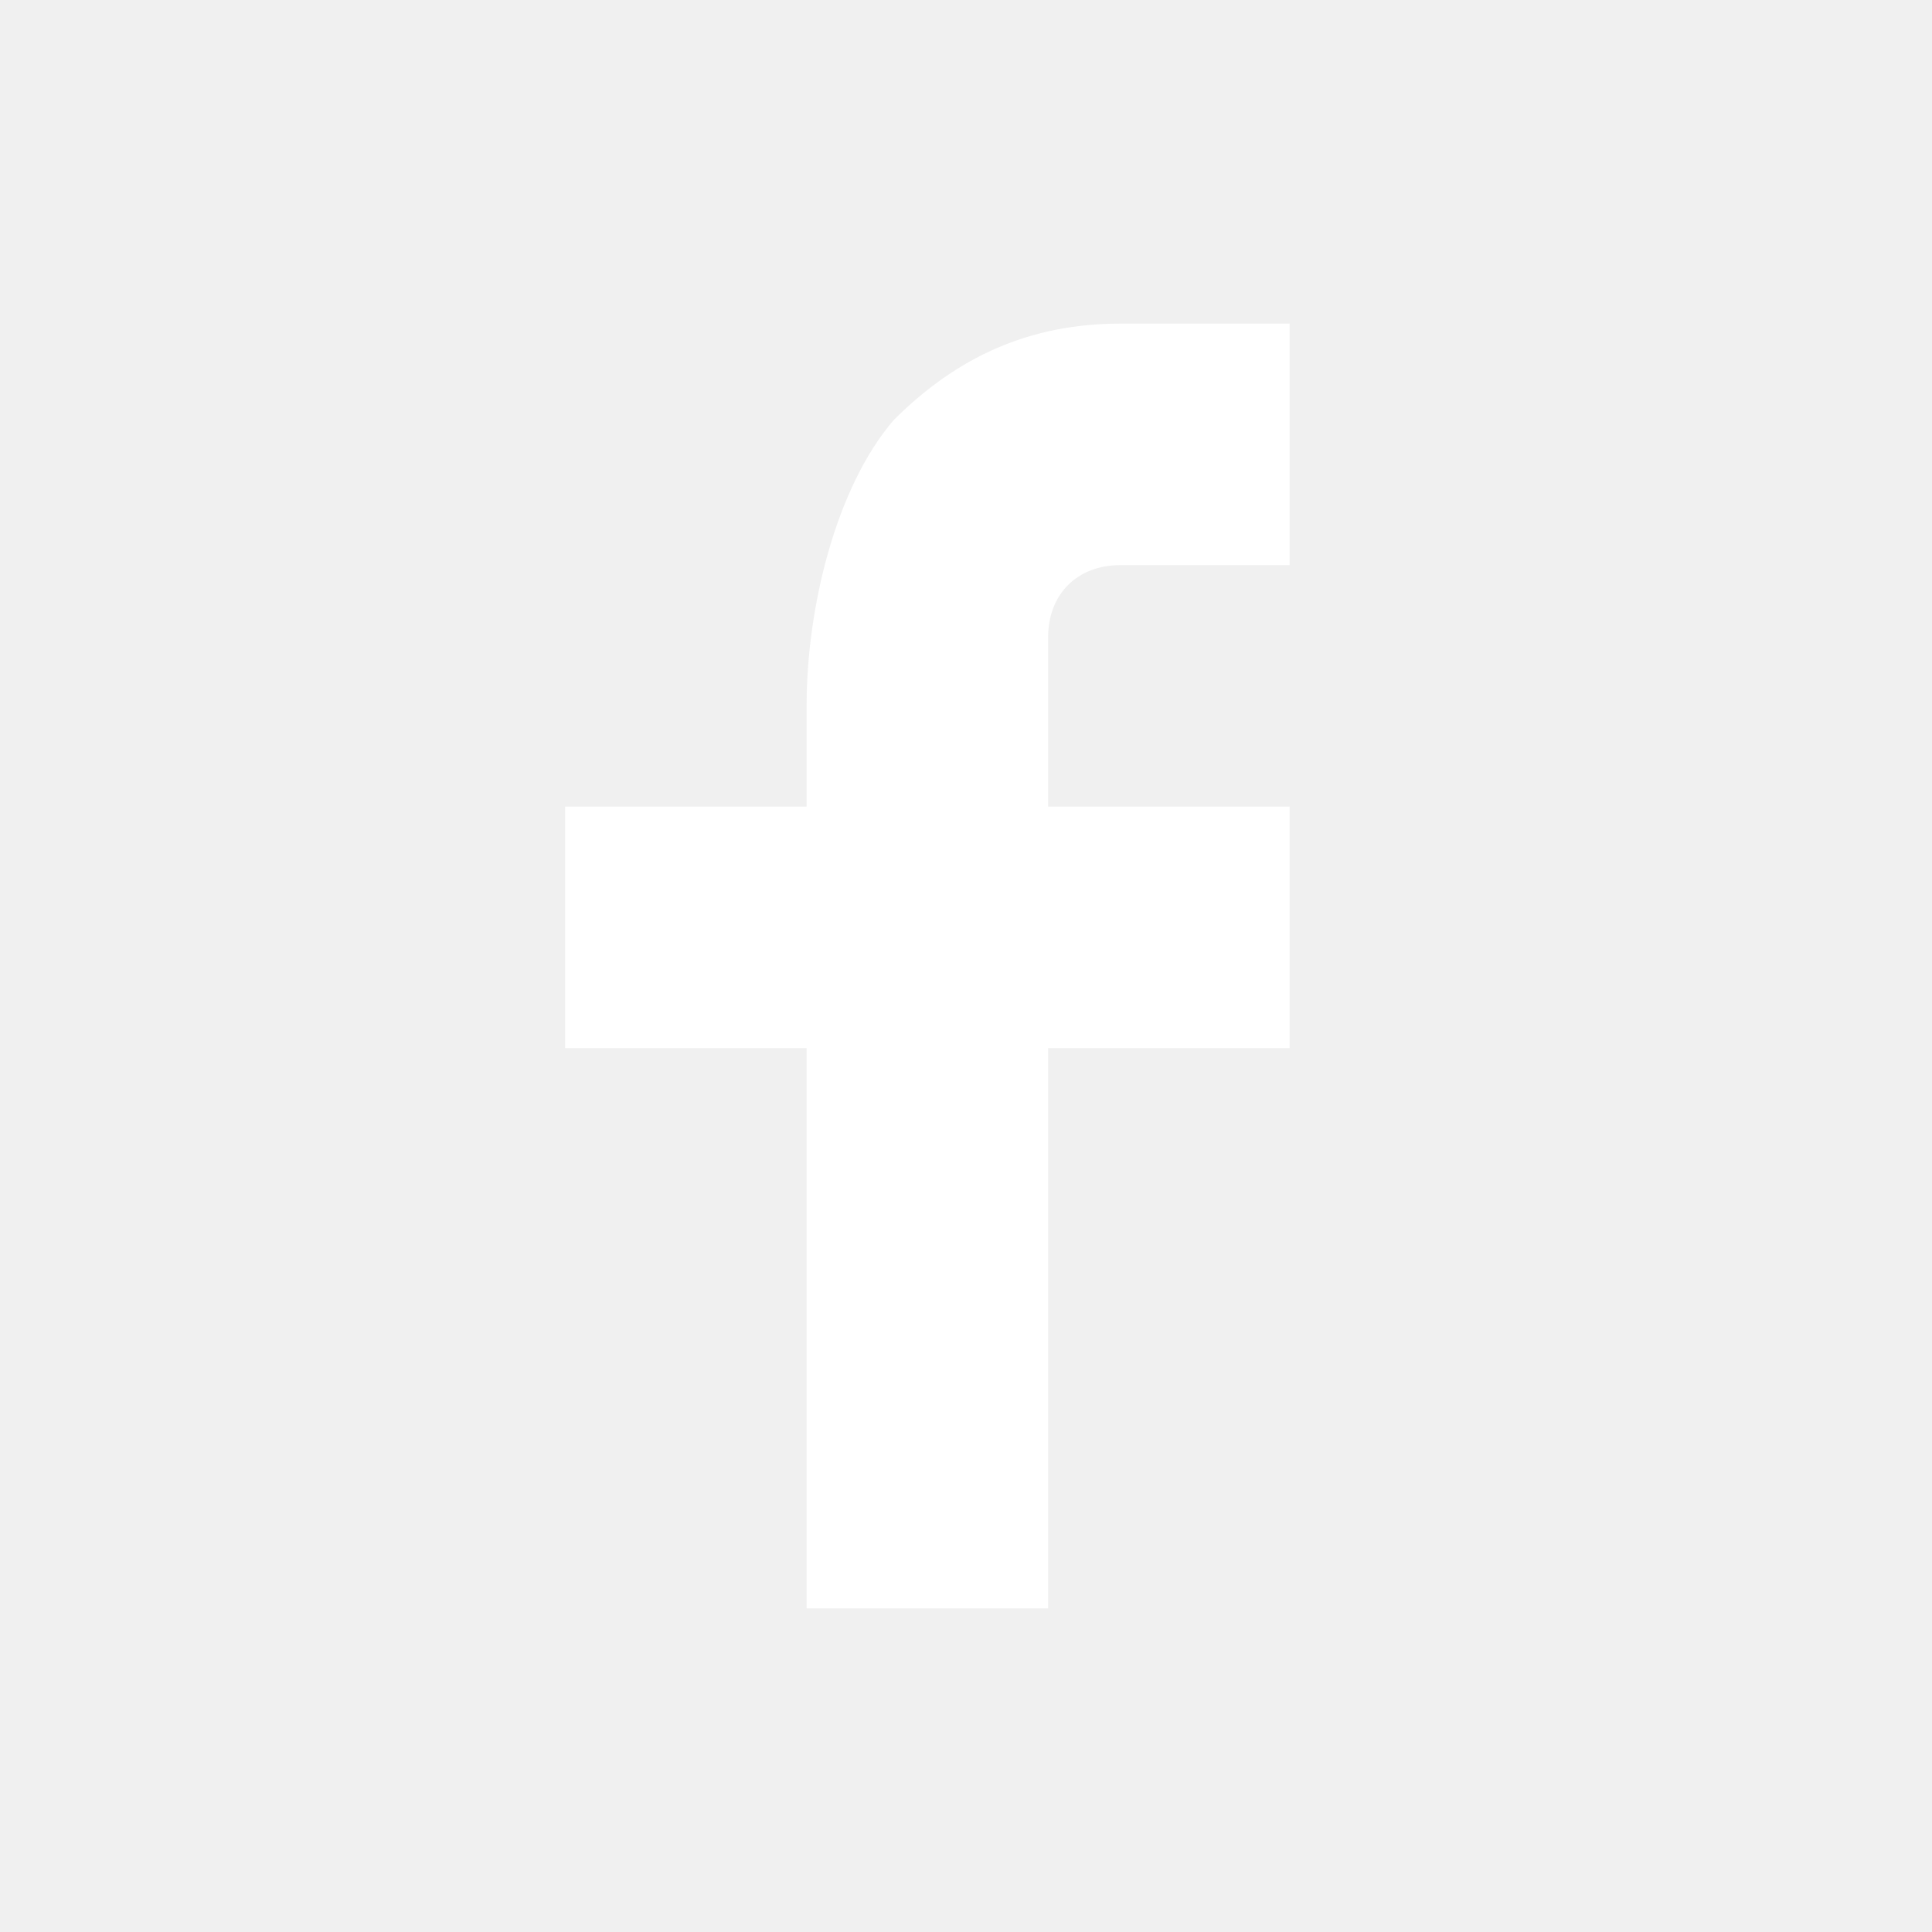
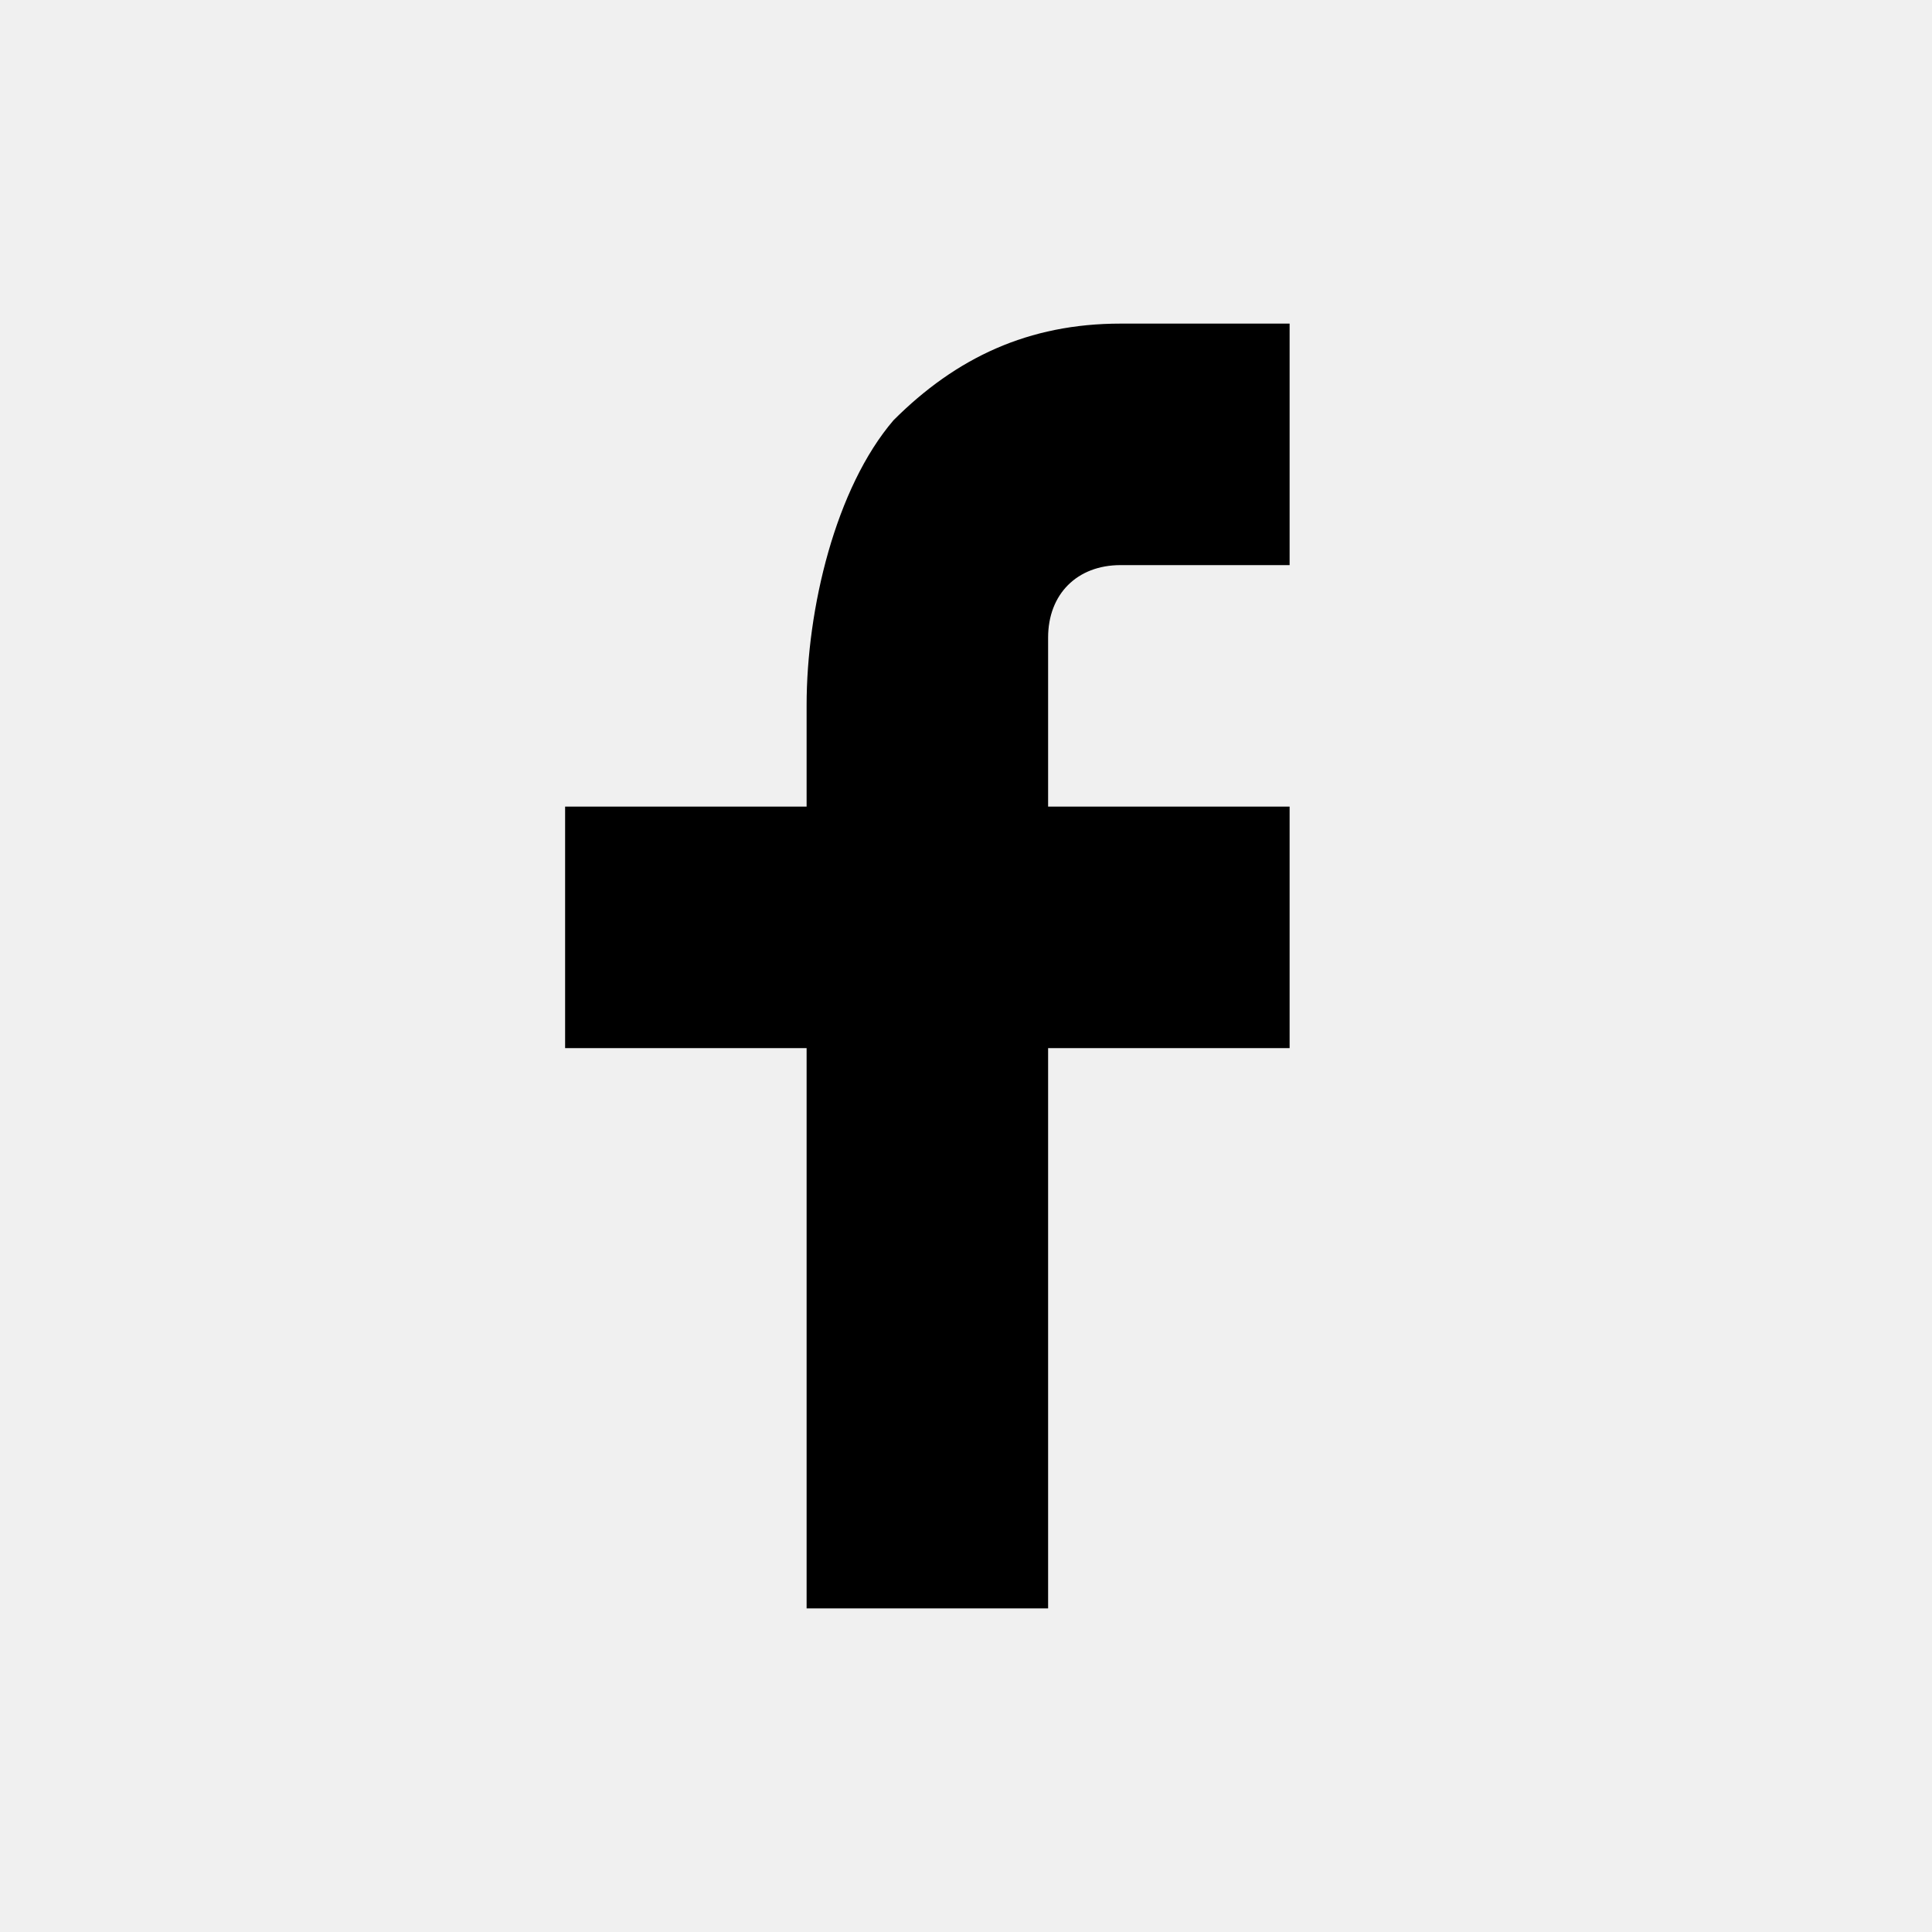
- <svg xmlns="http://www.w3.org/2000/svg" fill="#fff" preserveAspectRatio="xMidYMid meet" height="1em" width="1em" viewBox="0 0 40 40">
-   <g>
-     <path d="m21.7 16.7h5v5h-5v11.6h-5v-11.6h-5v-5h5v-2.1c0-2 0.6-4.5 1.8-5.9 1.3-1.3 2.8-2 4.7-2h3.5v5h-3.5c-0.9 0-1.5 0.6-1.5 1.5v3.5z" />
-   </g>
+ <svg xmlns="http://www.w3.org/2000/svg" viewBox="0 0 40 40">
+   <path fill="currentColor" d="m21.7 16.7h5v5h-5v11.6h-5v-11.6h-5v-5h5v-2.1c0-2 0.6-4.5 1.8-5.9 1.3-1.3 2.8-2 4.7-2h3.5v5h-3.5c-0.9 0-1.5 0.6-1.5 1.5v3.5z" />
</svg>
